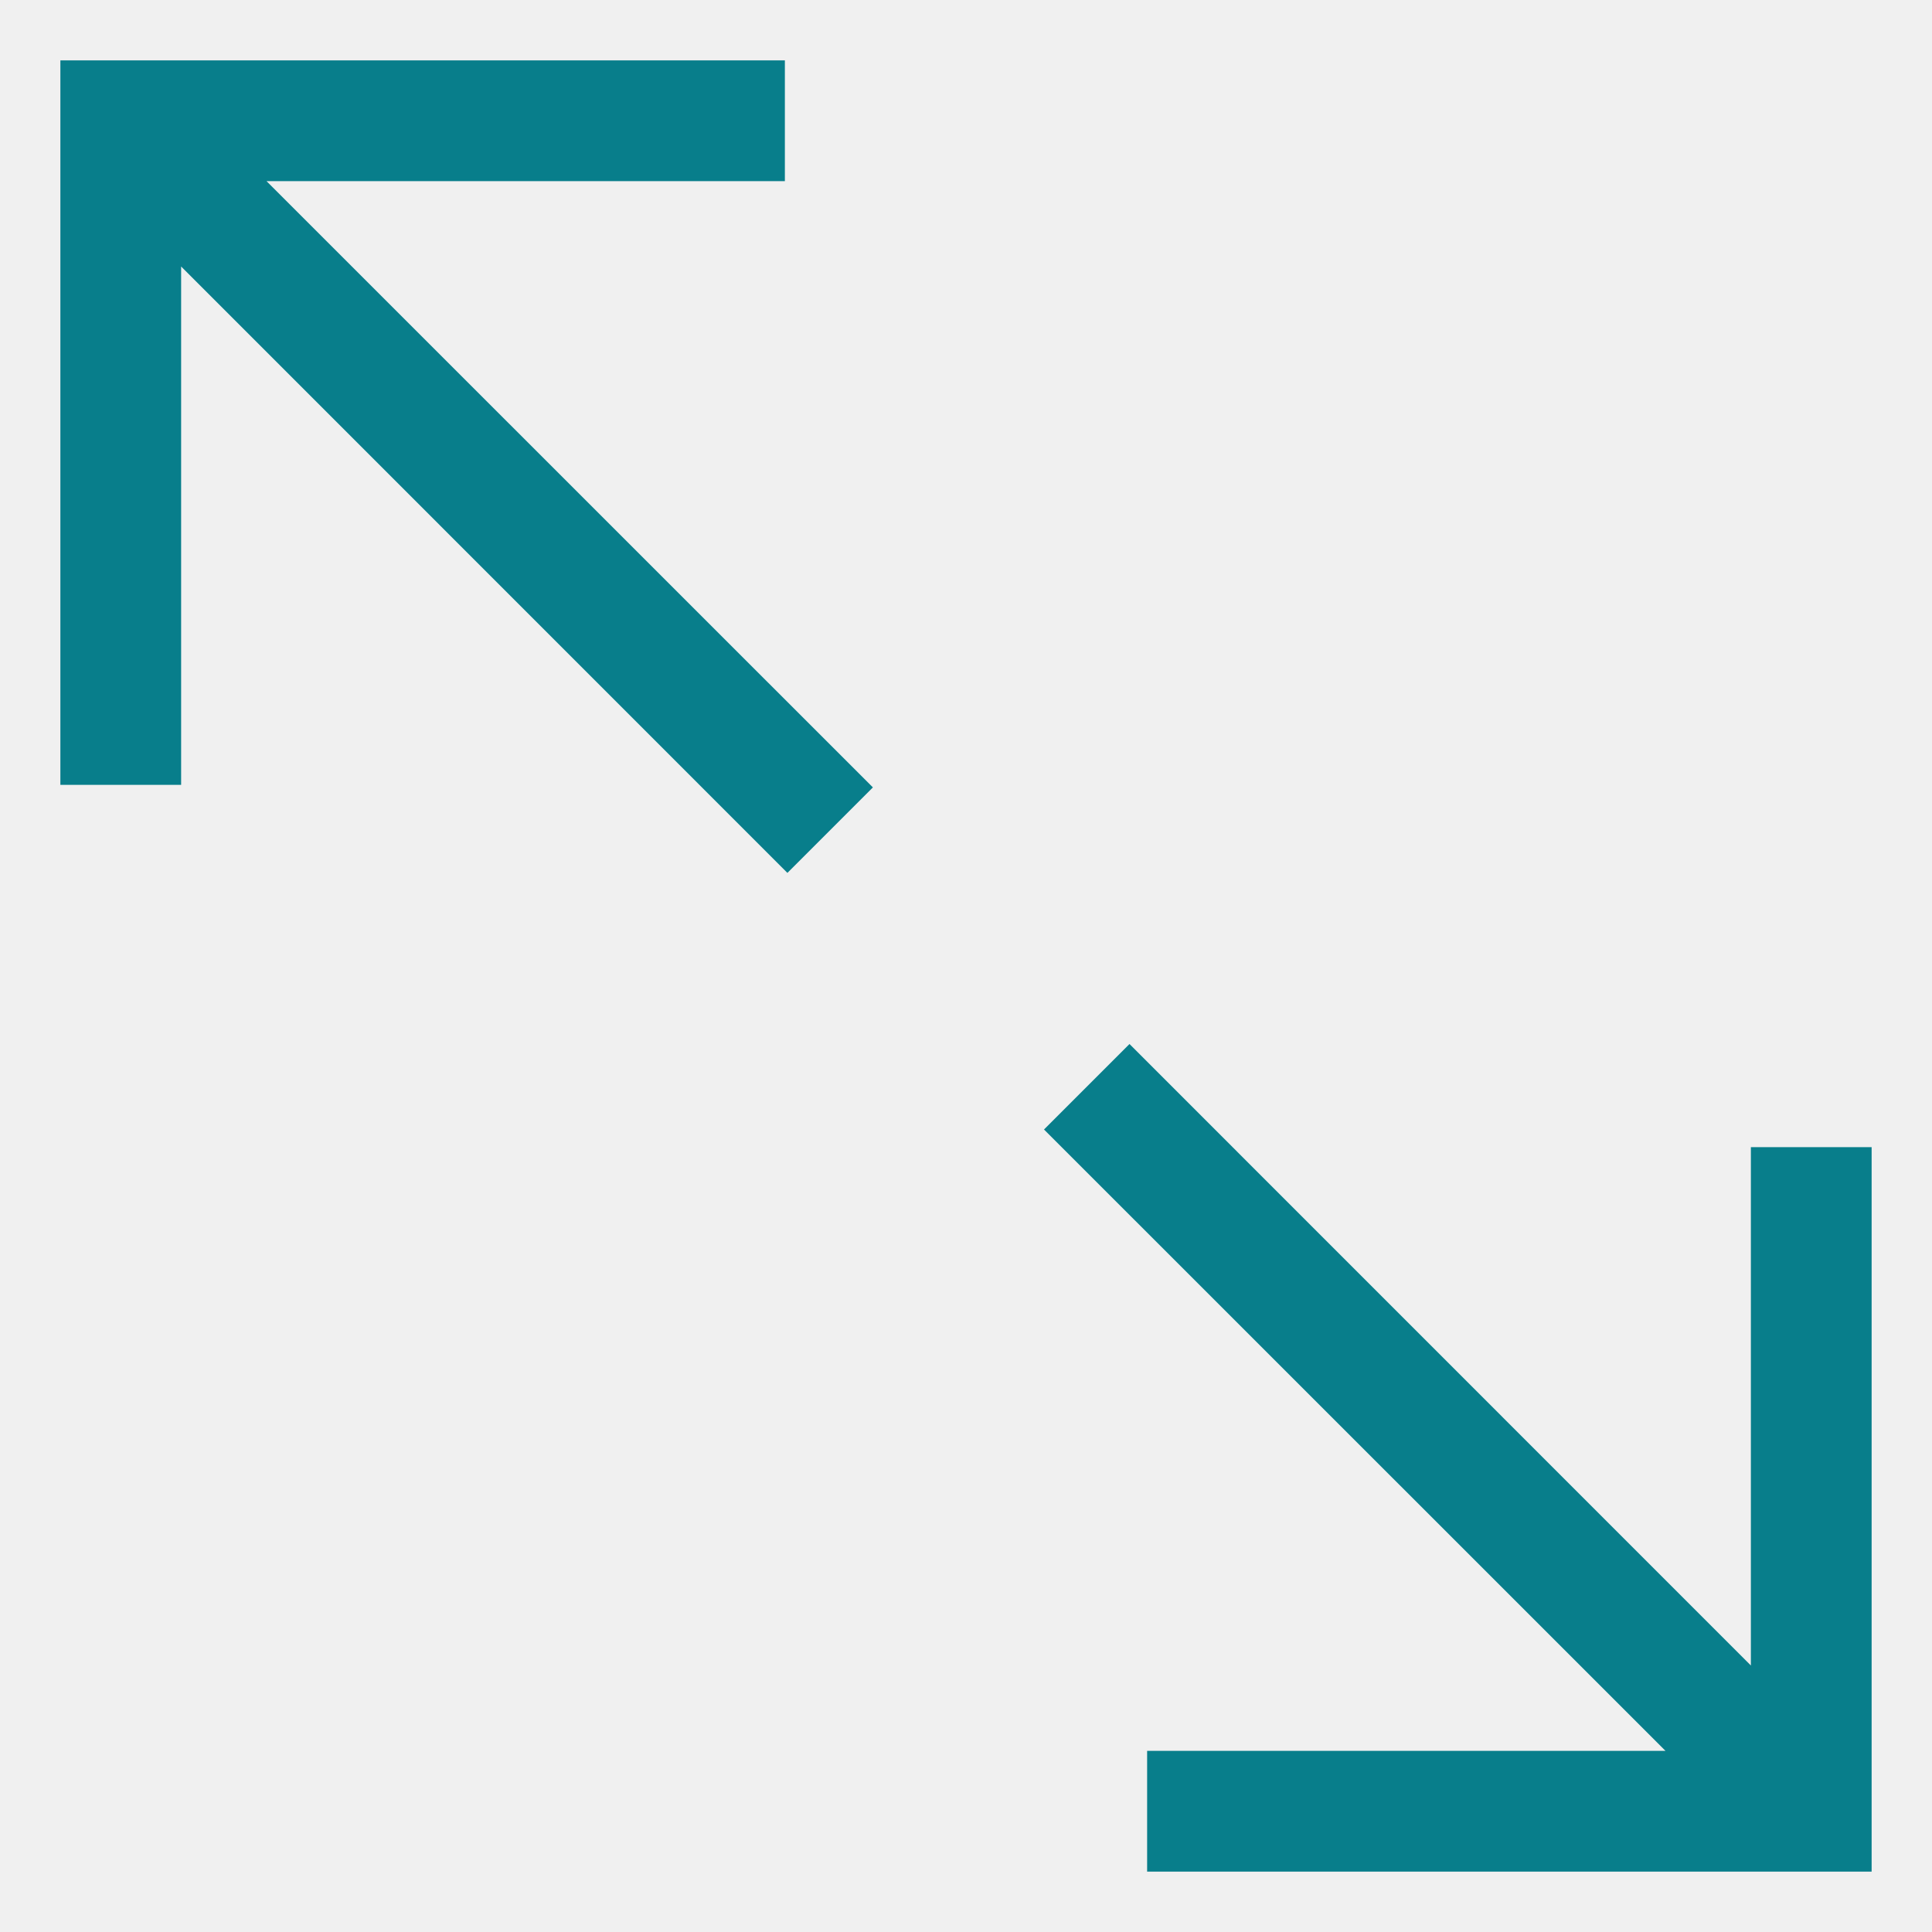
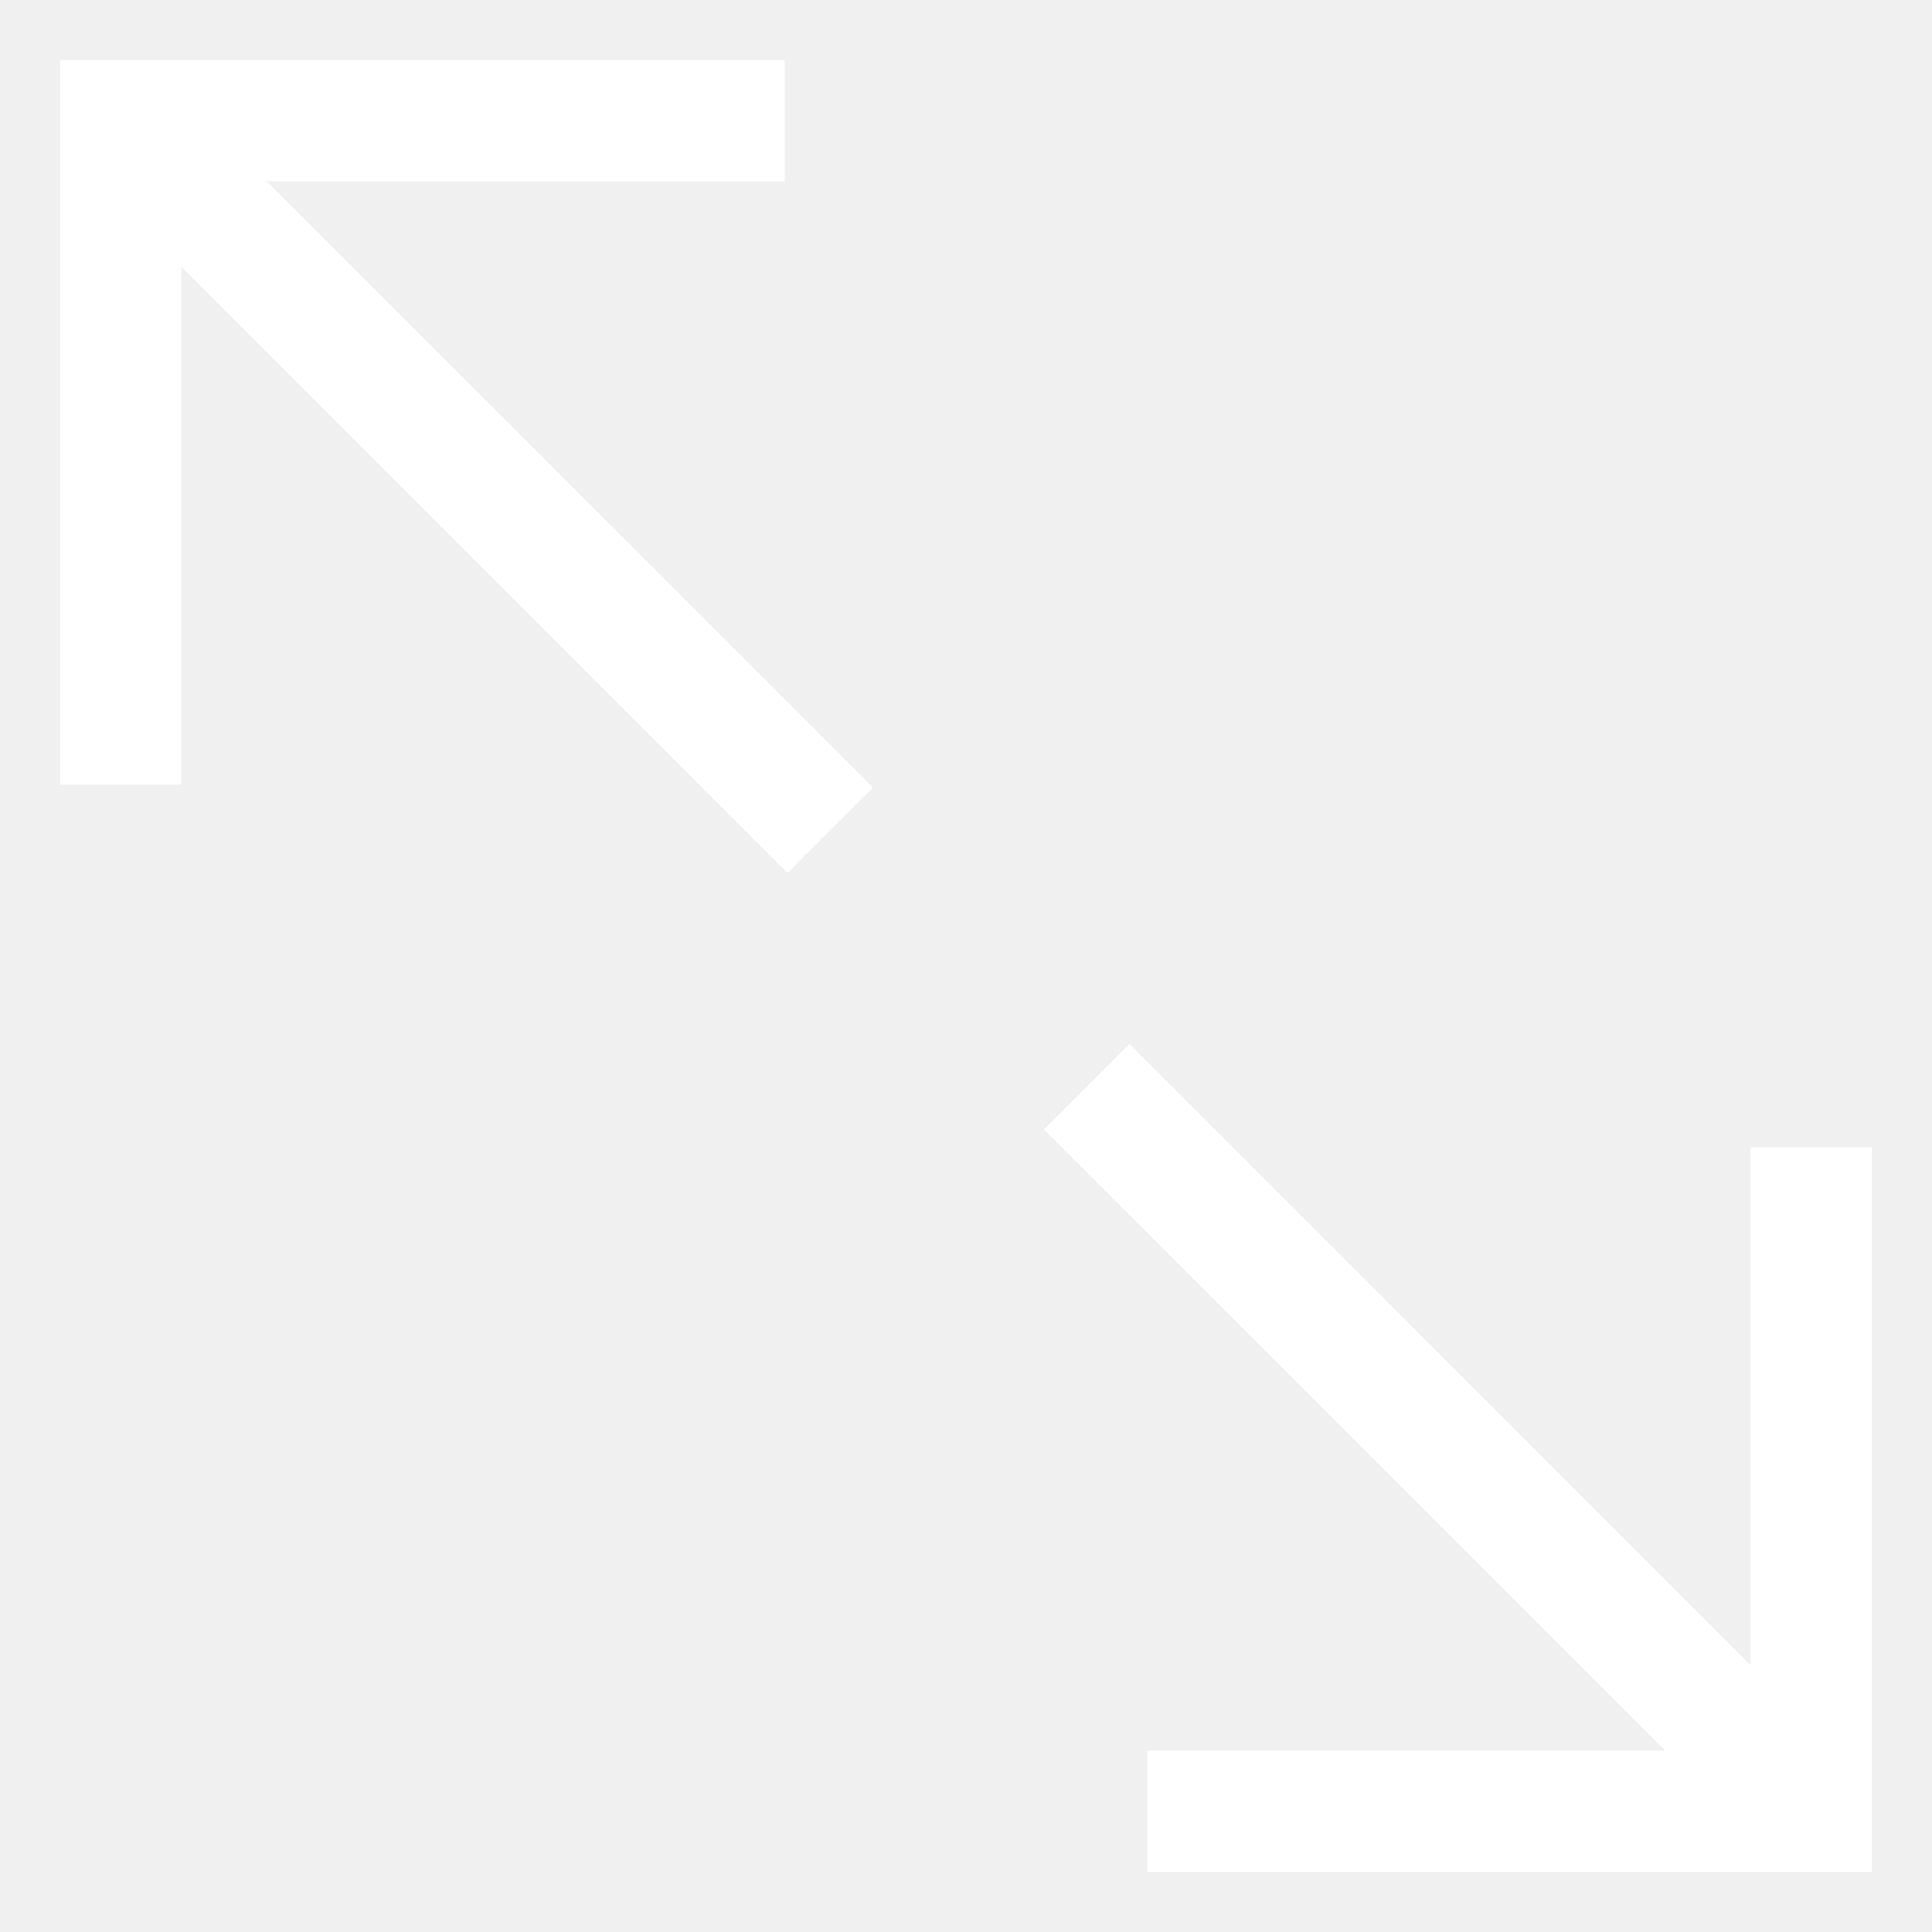
<svg xmlns="http://www.w3.org/2000/svg" width="16" height="16" viewBox="0 0 16 16" fill="none">
-   <path d="M6.5 1.5V0.5H0.5V6.5H1.5V2.207L6.521 7.229L7.229 6.521L2.207 1.5H6.5ZM14.5 9.5V13.793L9.354 8.646L8.646 9.354L13.793 14.5H9.5V15.5H15.5V9.5H14.5Z" fill="#087E8B" />
+   <path d="M6.5 1.5V0.5H0.5V6.5H1.5V2.207L6.521 7.229L7.229 6.521L2.207 1.5H6.5ZM14.5 9.5V13.793L9.354 8.646L8.646 9.354L13.793 14.5H9.5V15.5H15.5V9.5H14.5Z" fill="#ffffff" />
</svg>
